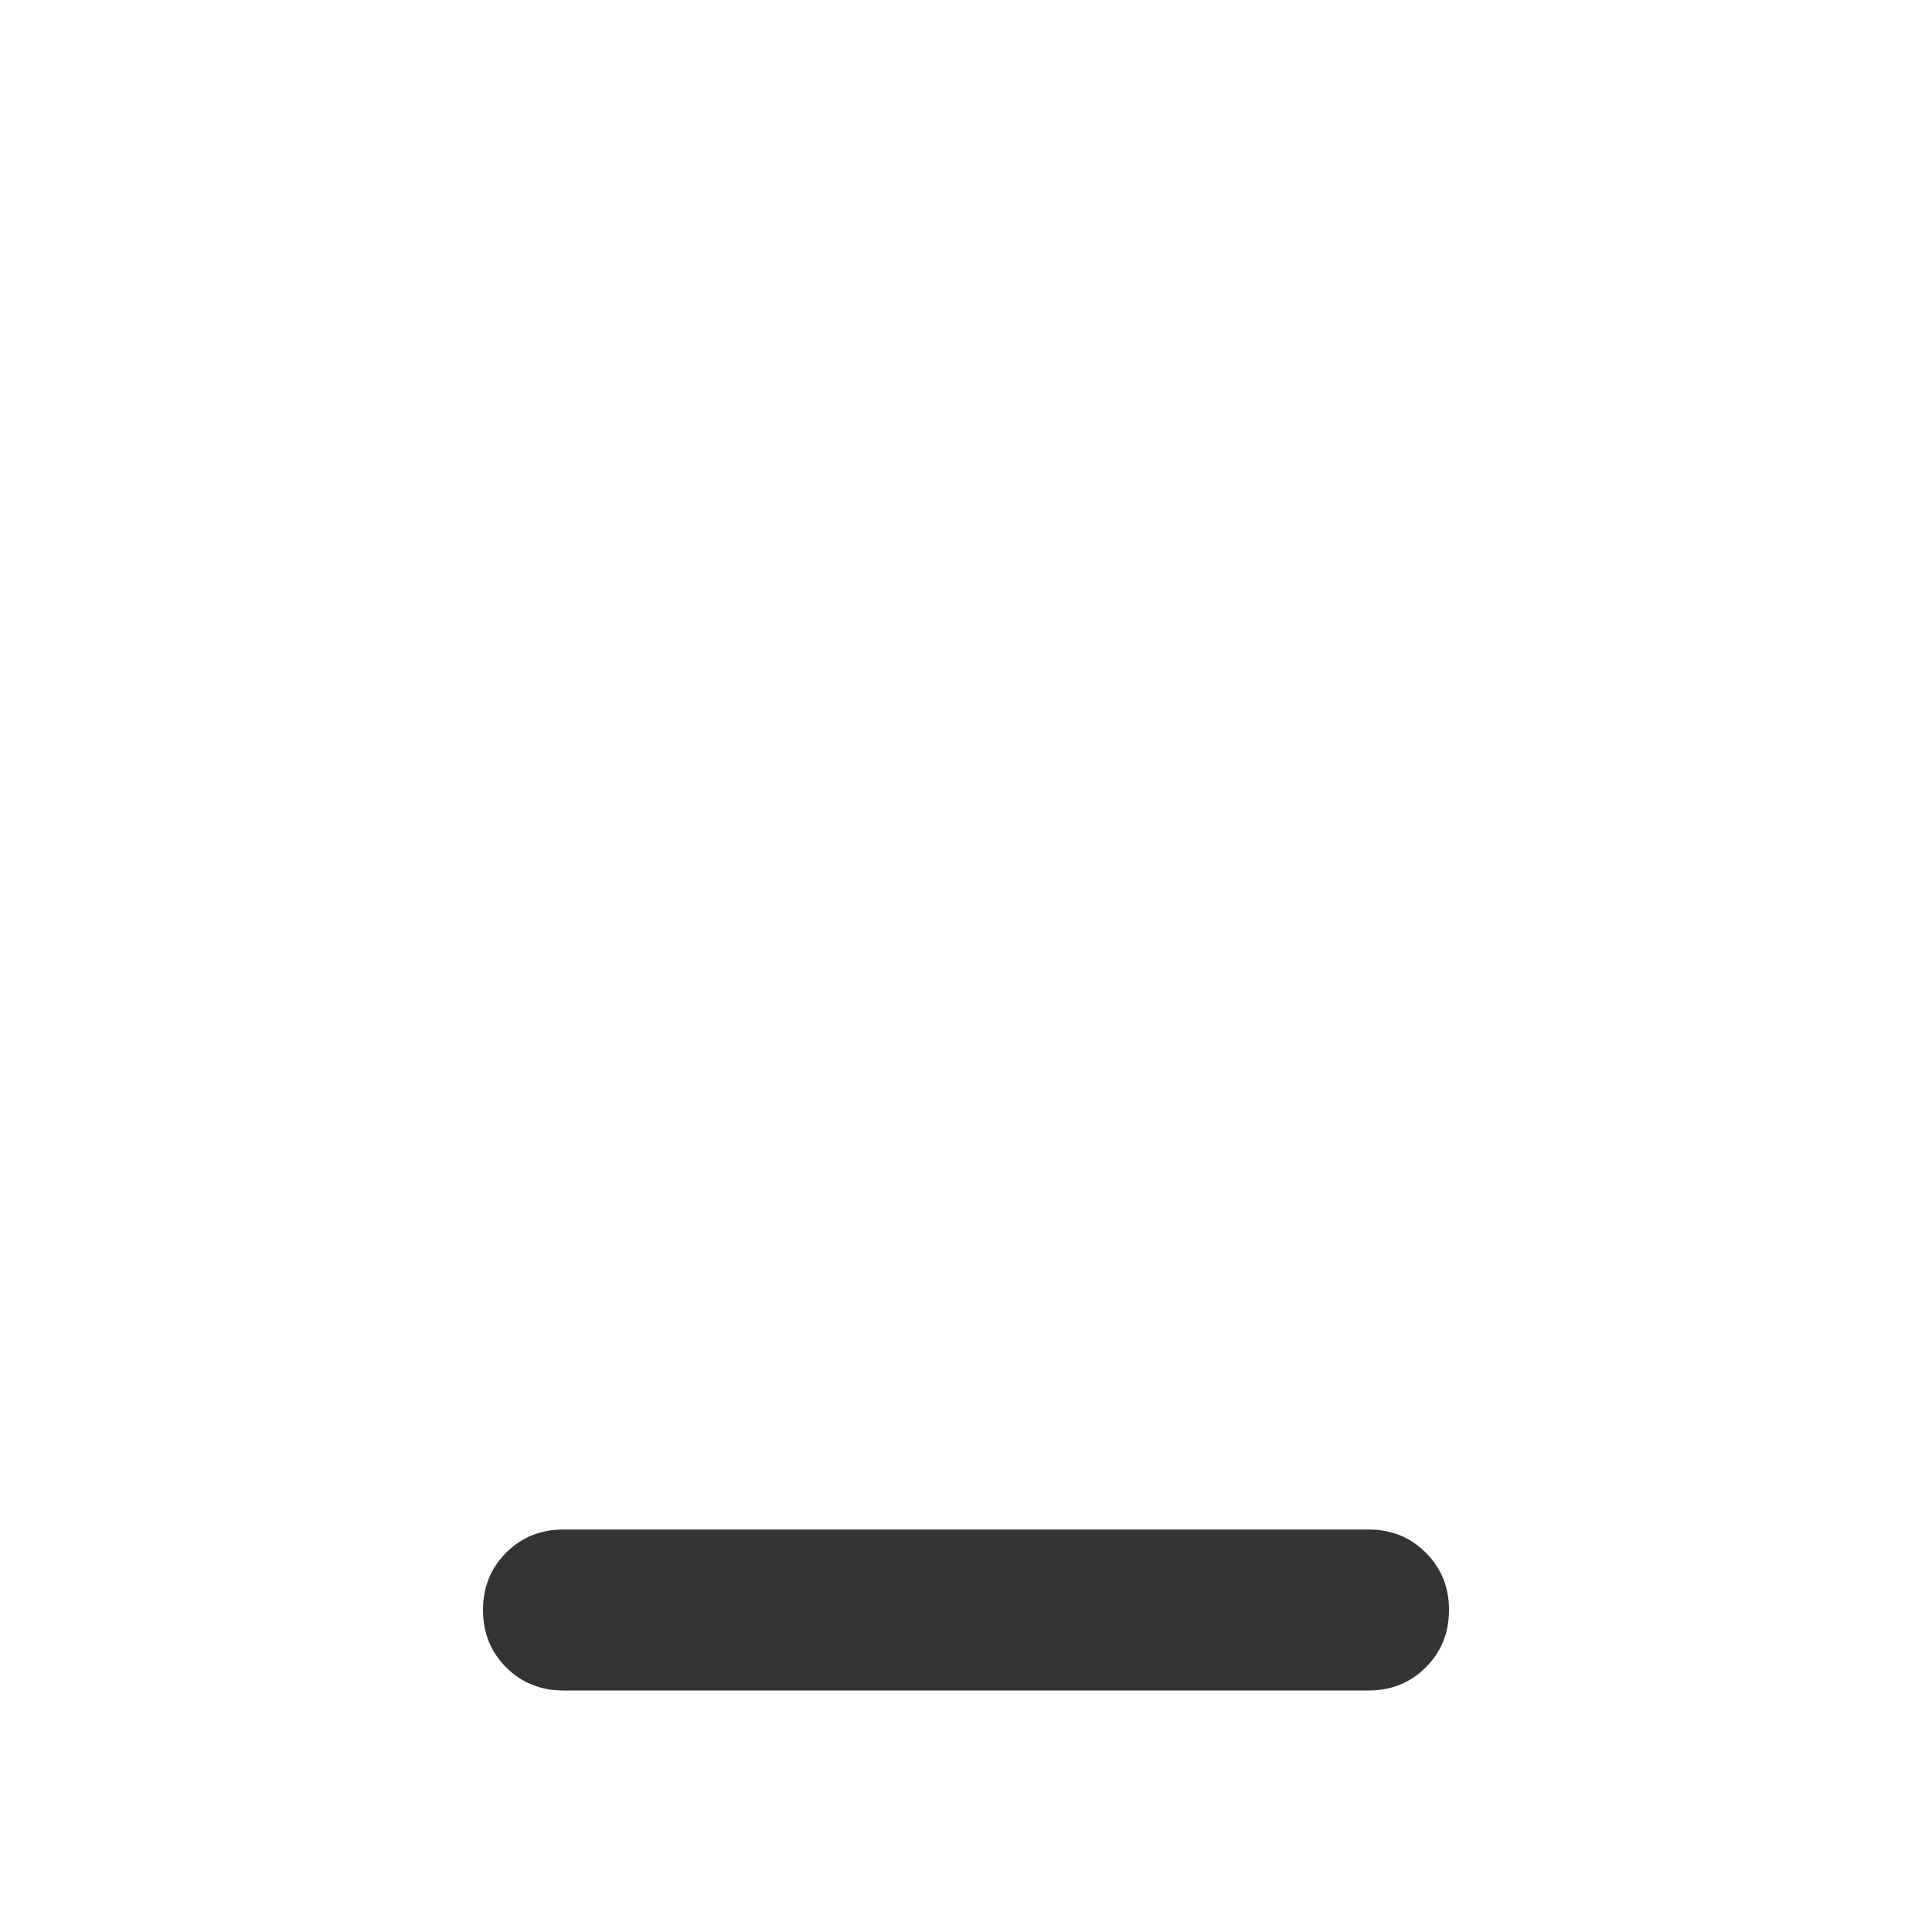
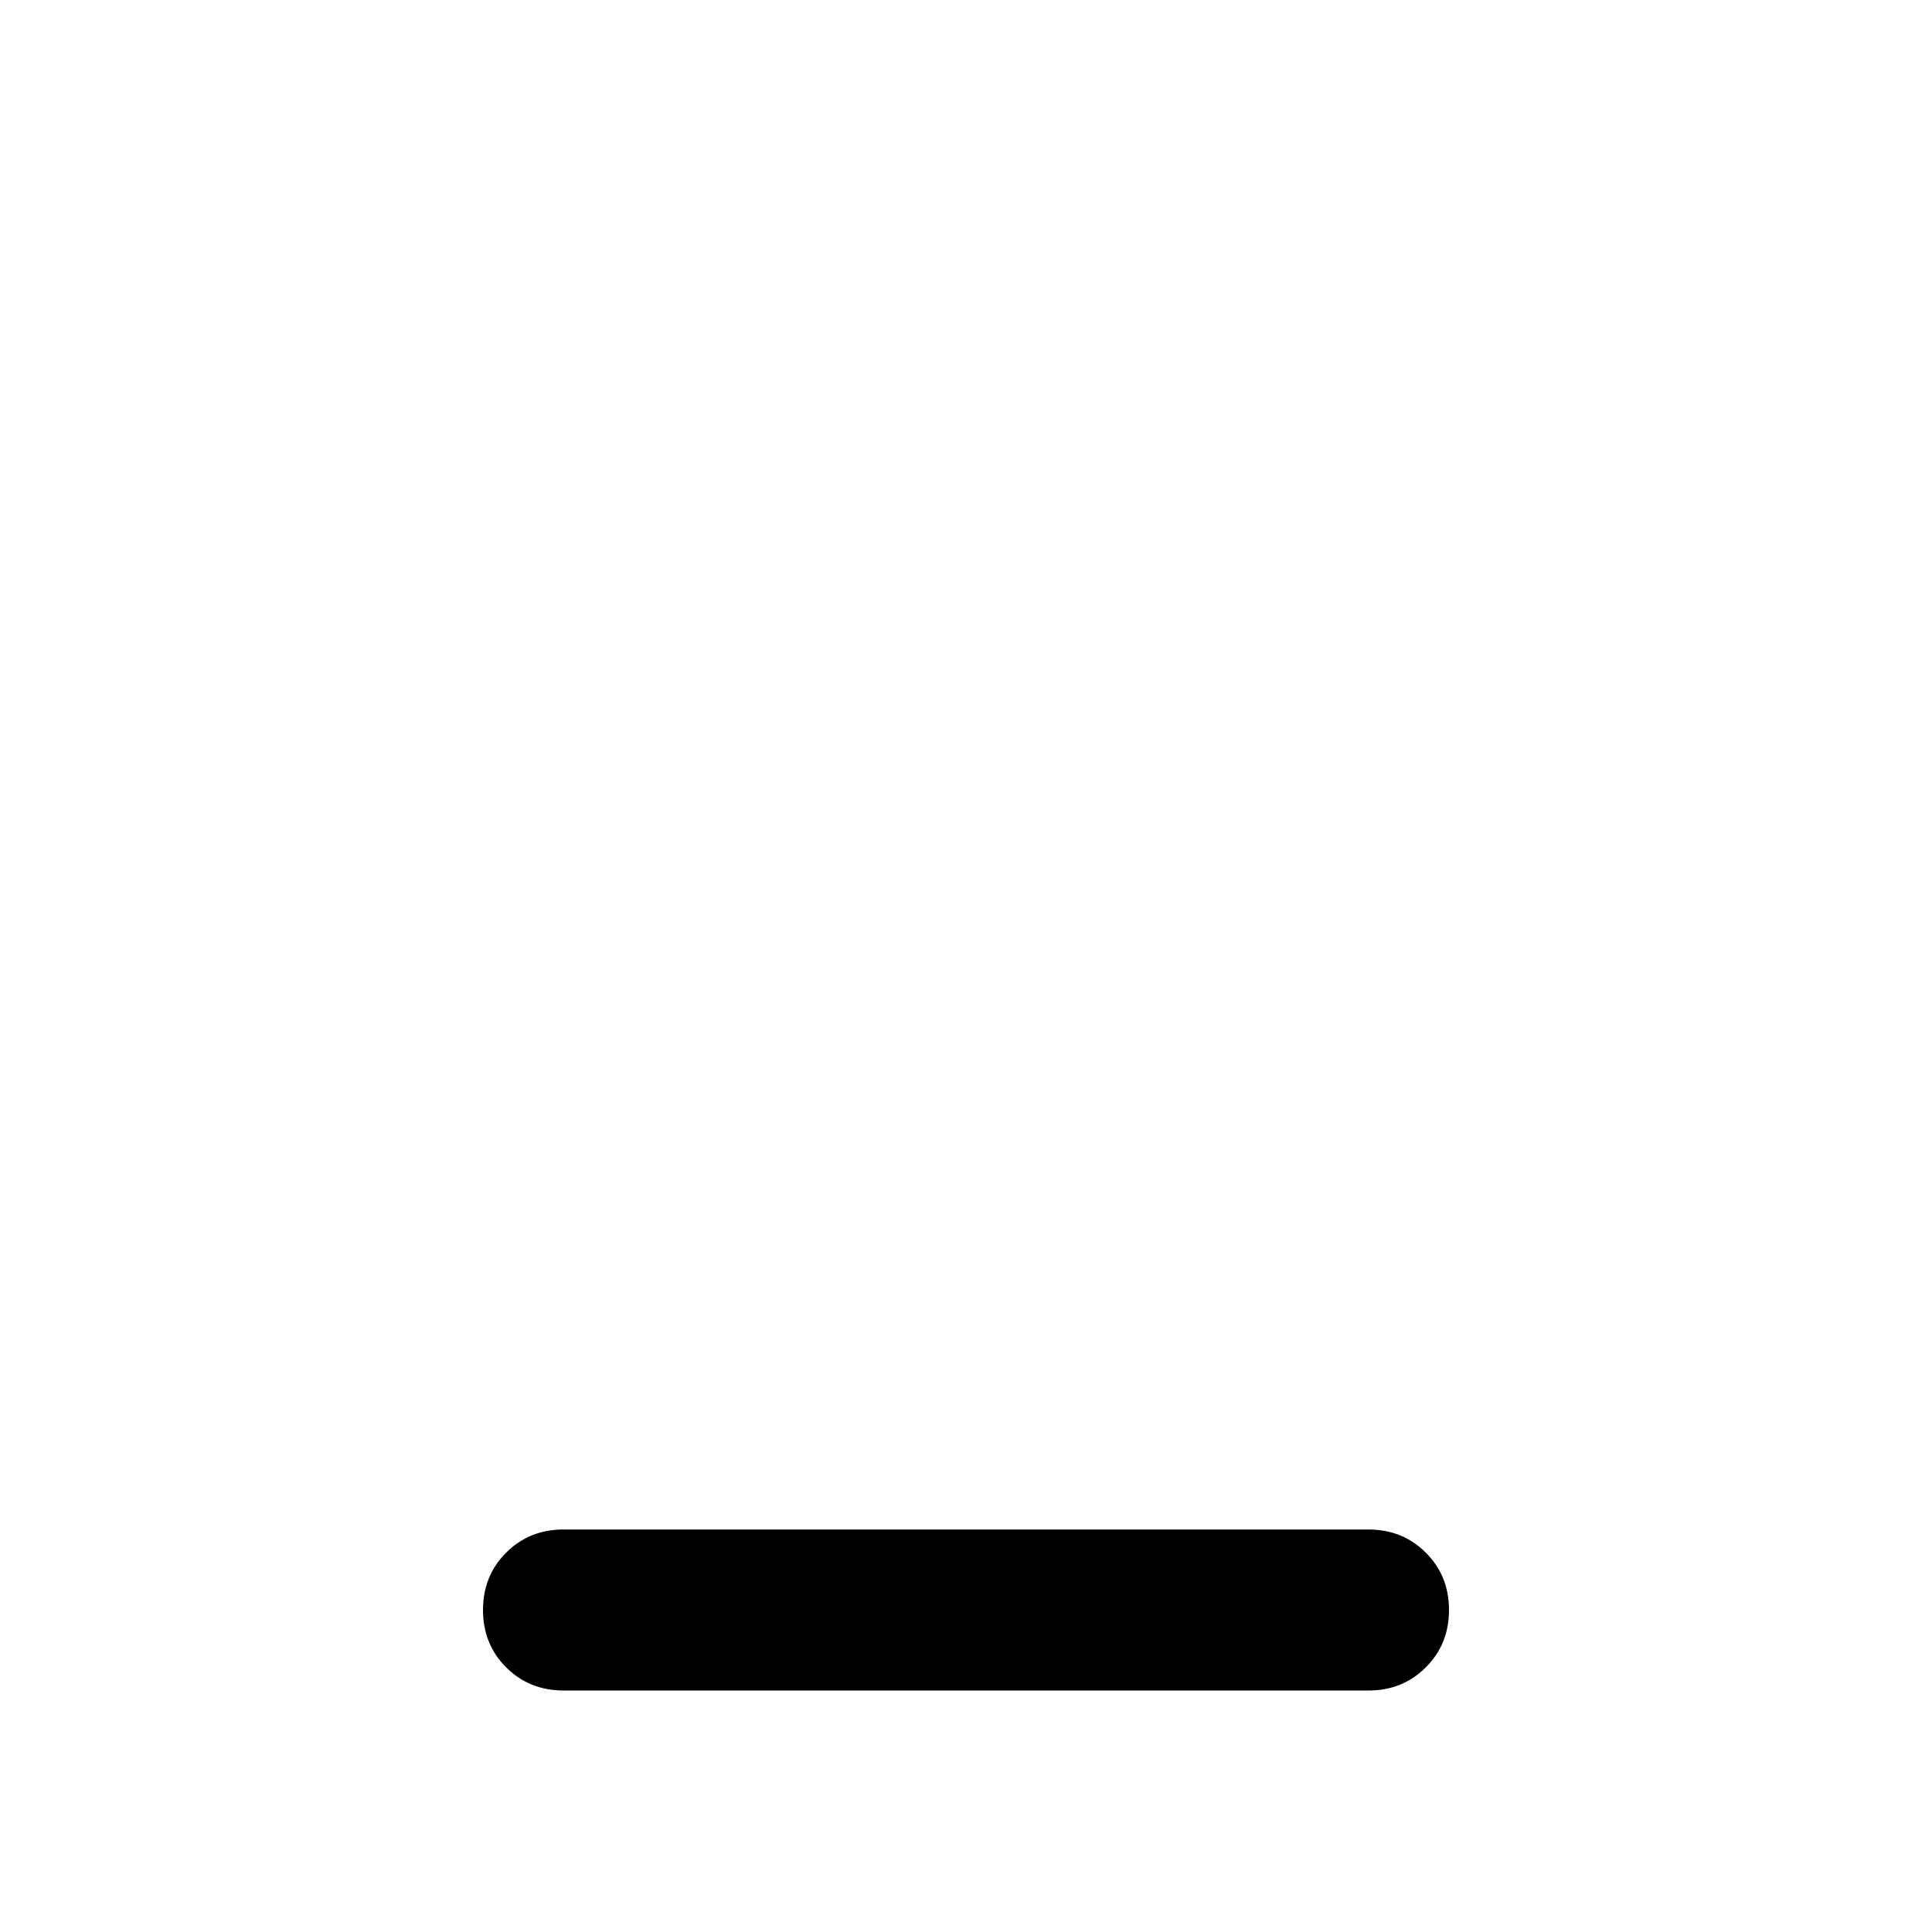
- <svg xmlns="http://www.w3.org/2000/svg" width="24" height="24" viewBox="0 0 24 24" fill="none">
+ <svg xmlns="http://www.w3.org/2000/svg" width="24" height="24" viewBox="0 0 24 24" fill="currentColor">
  <g id="name=minimize, size=24*24">
    <mask id="mask0_118_775" style="mask-type:alpha" maskUnits="userSpaceOnUse" x="0" y="0" width="24" height="24">
-       <rect id="Bounding box" width="24" height="24" fill="#D9D9D9" />
+       <rect id="Bounding box" width="24" height="24" fill="currentColor" />
    </mask>
    <g mask="url(#mask0_118_775)">
-       <path id="minimize" d="M7 21C6.717 21 6.479 20.904 6.287 20.712C6.096 20.521 6 20.283 6 20C6 19.717 6.096 19.479 6.287 19.288C6.479 19.096 6.717 19 7 19H17C17.283 19 17.521 19.096 17.712 19.288C17.904 19.479 18 19.717 18 20C18 20.283 17.904 20.521 17.712 20.712C17.521 20.904 17.283 21 17 21H7Z" fill="#343434" />
+       <path id="minimize" d="M7 21C6.717 21 6.479 20.904 6.287 20.712C6.096 20.521 6 20.283 6 20C6 19.717 6.096 19.479 6.287 19.288C6.479 19.096 6.717 19 7 19H17C17.283 19 17.521 19.096 17.712 19.288C17.904 19.479 18 19.717 18 20C18 20.283 17.904 20.521 17.712 20.712C17.521 20.904 17.283 21 17 21H7Z" fill="currentColor" />
    </g>
  </g>
</svg>
